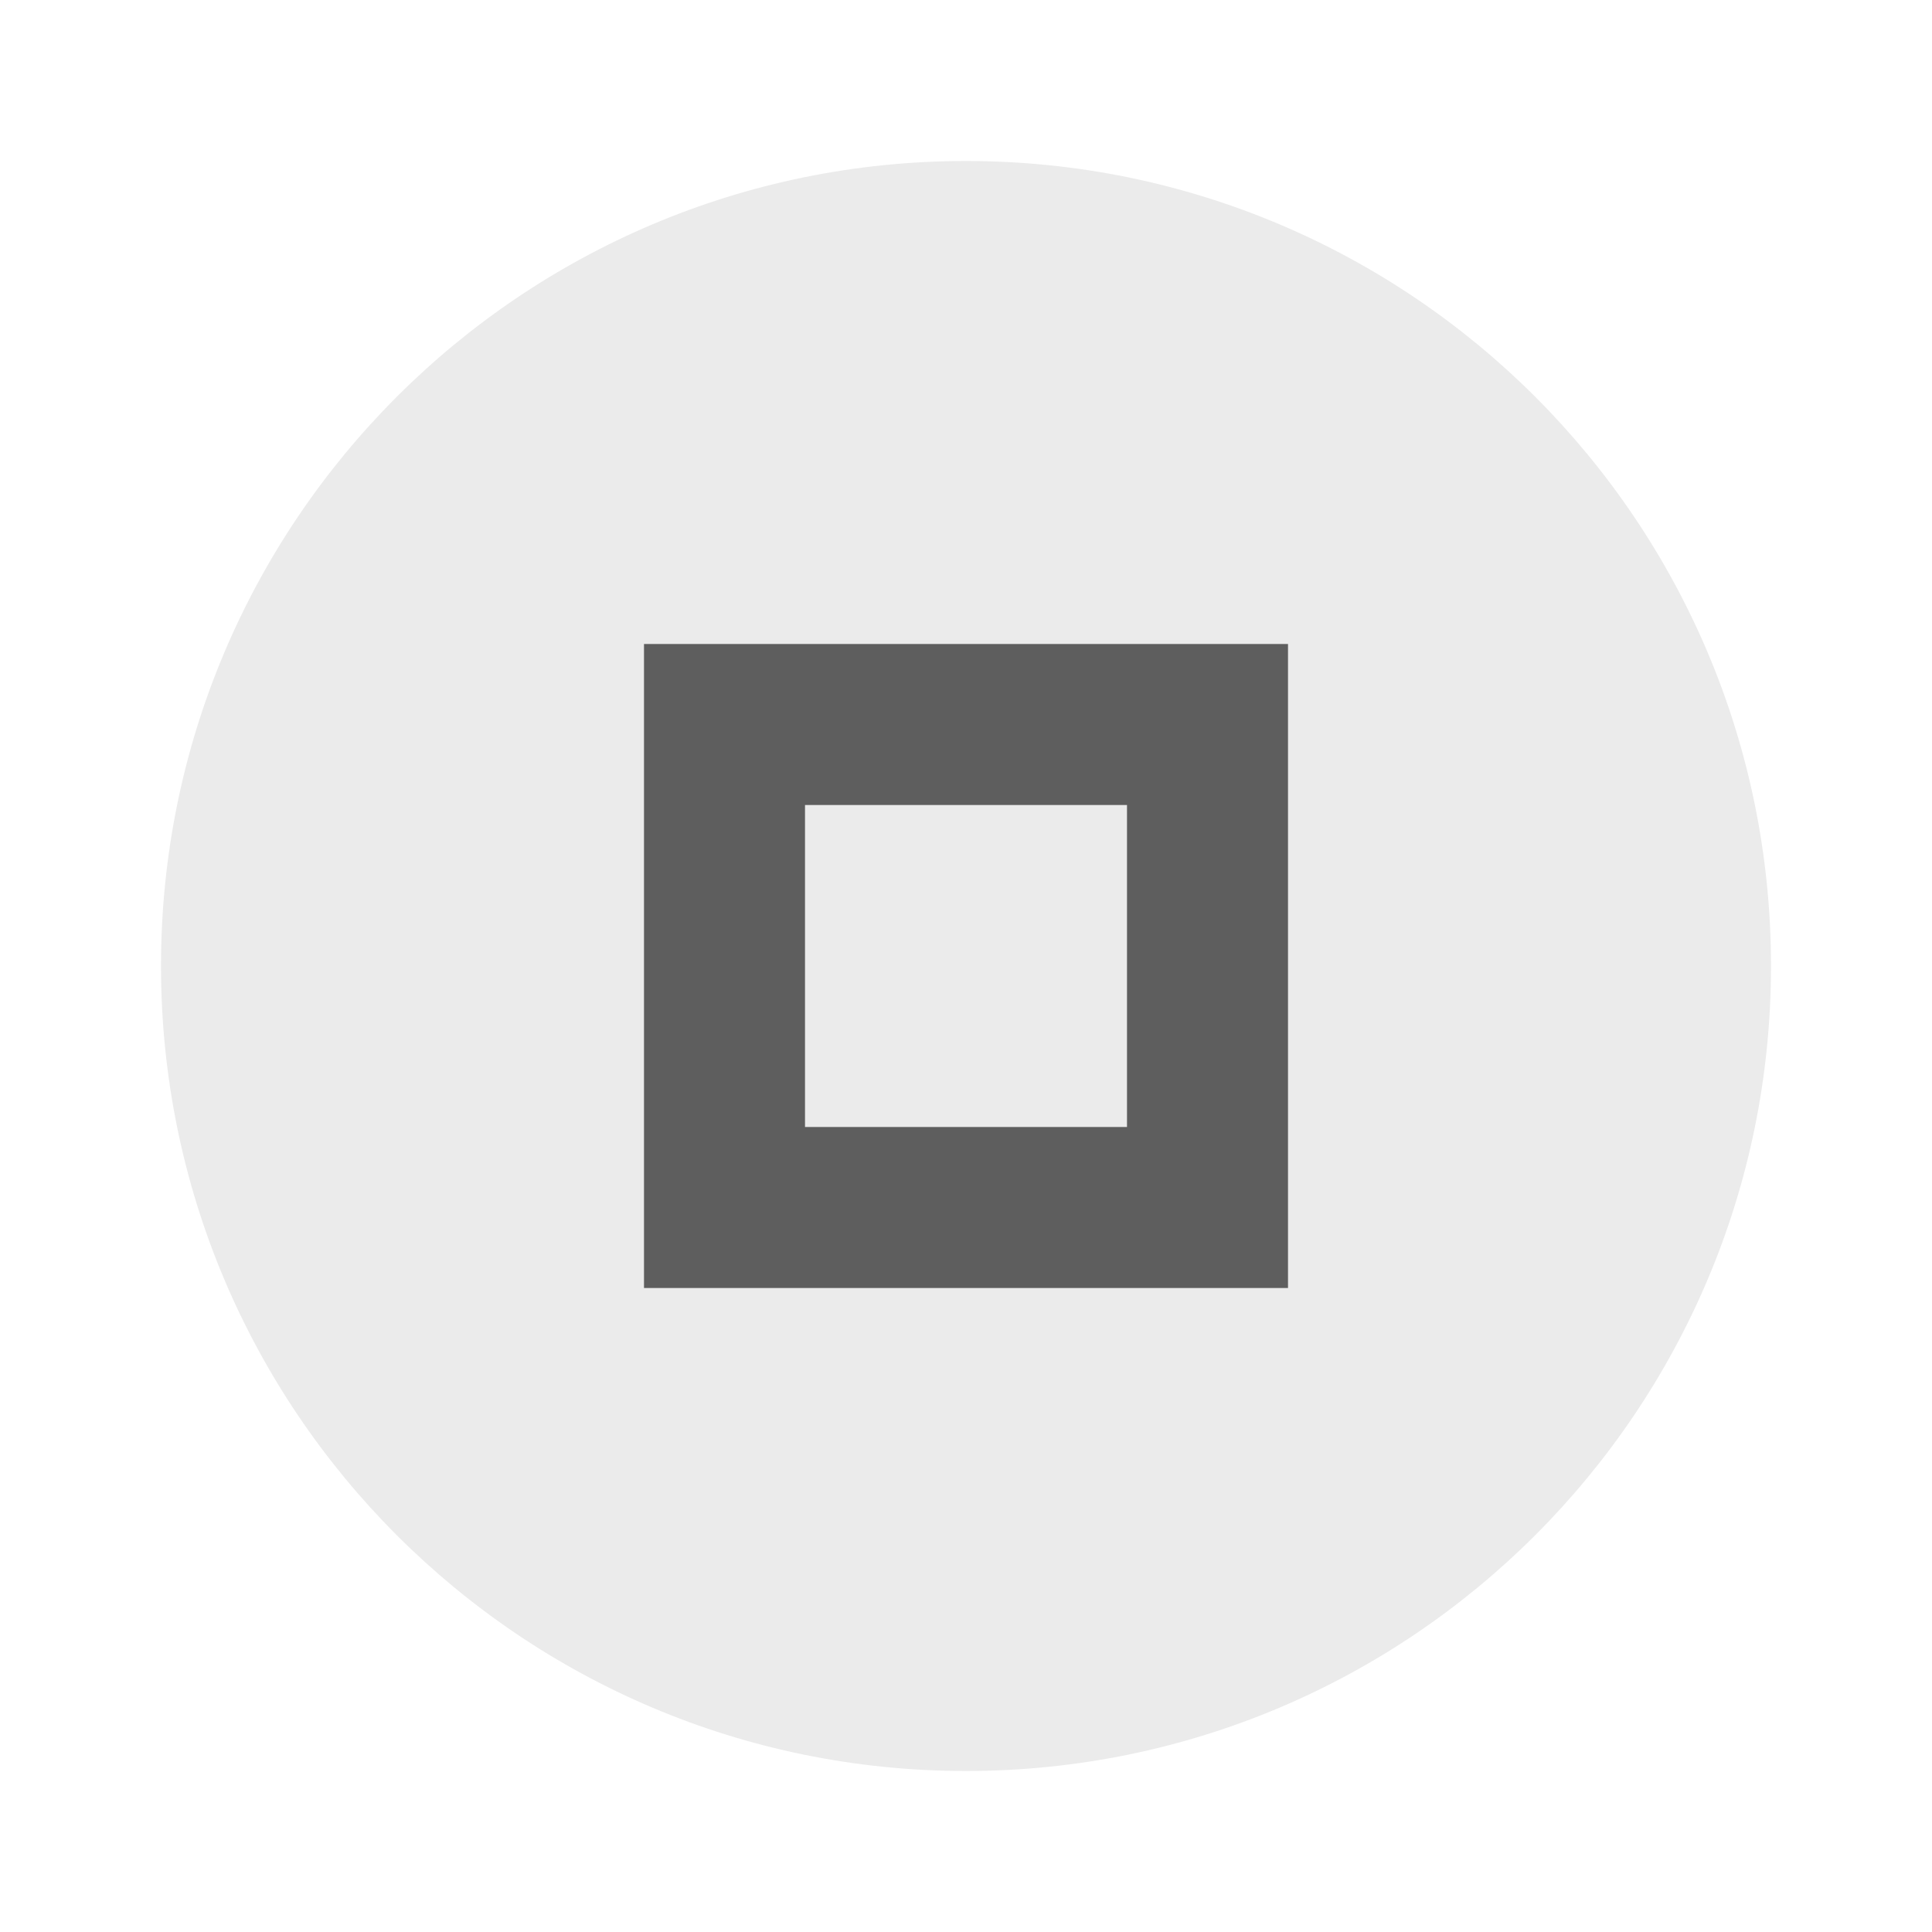
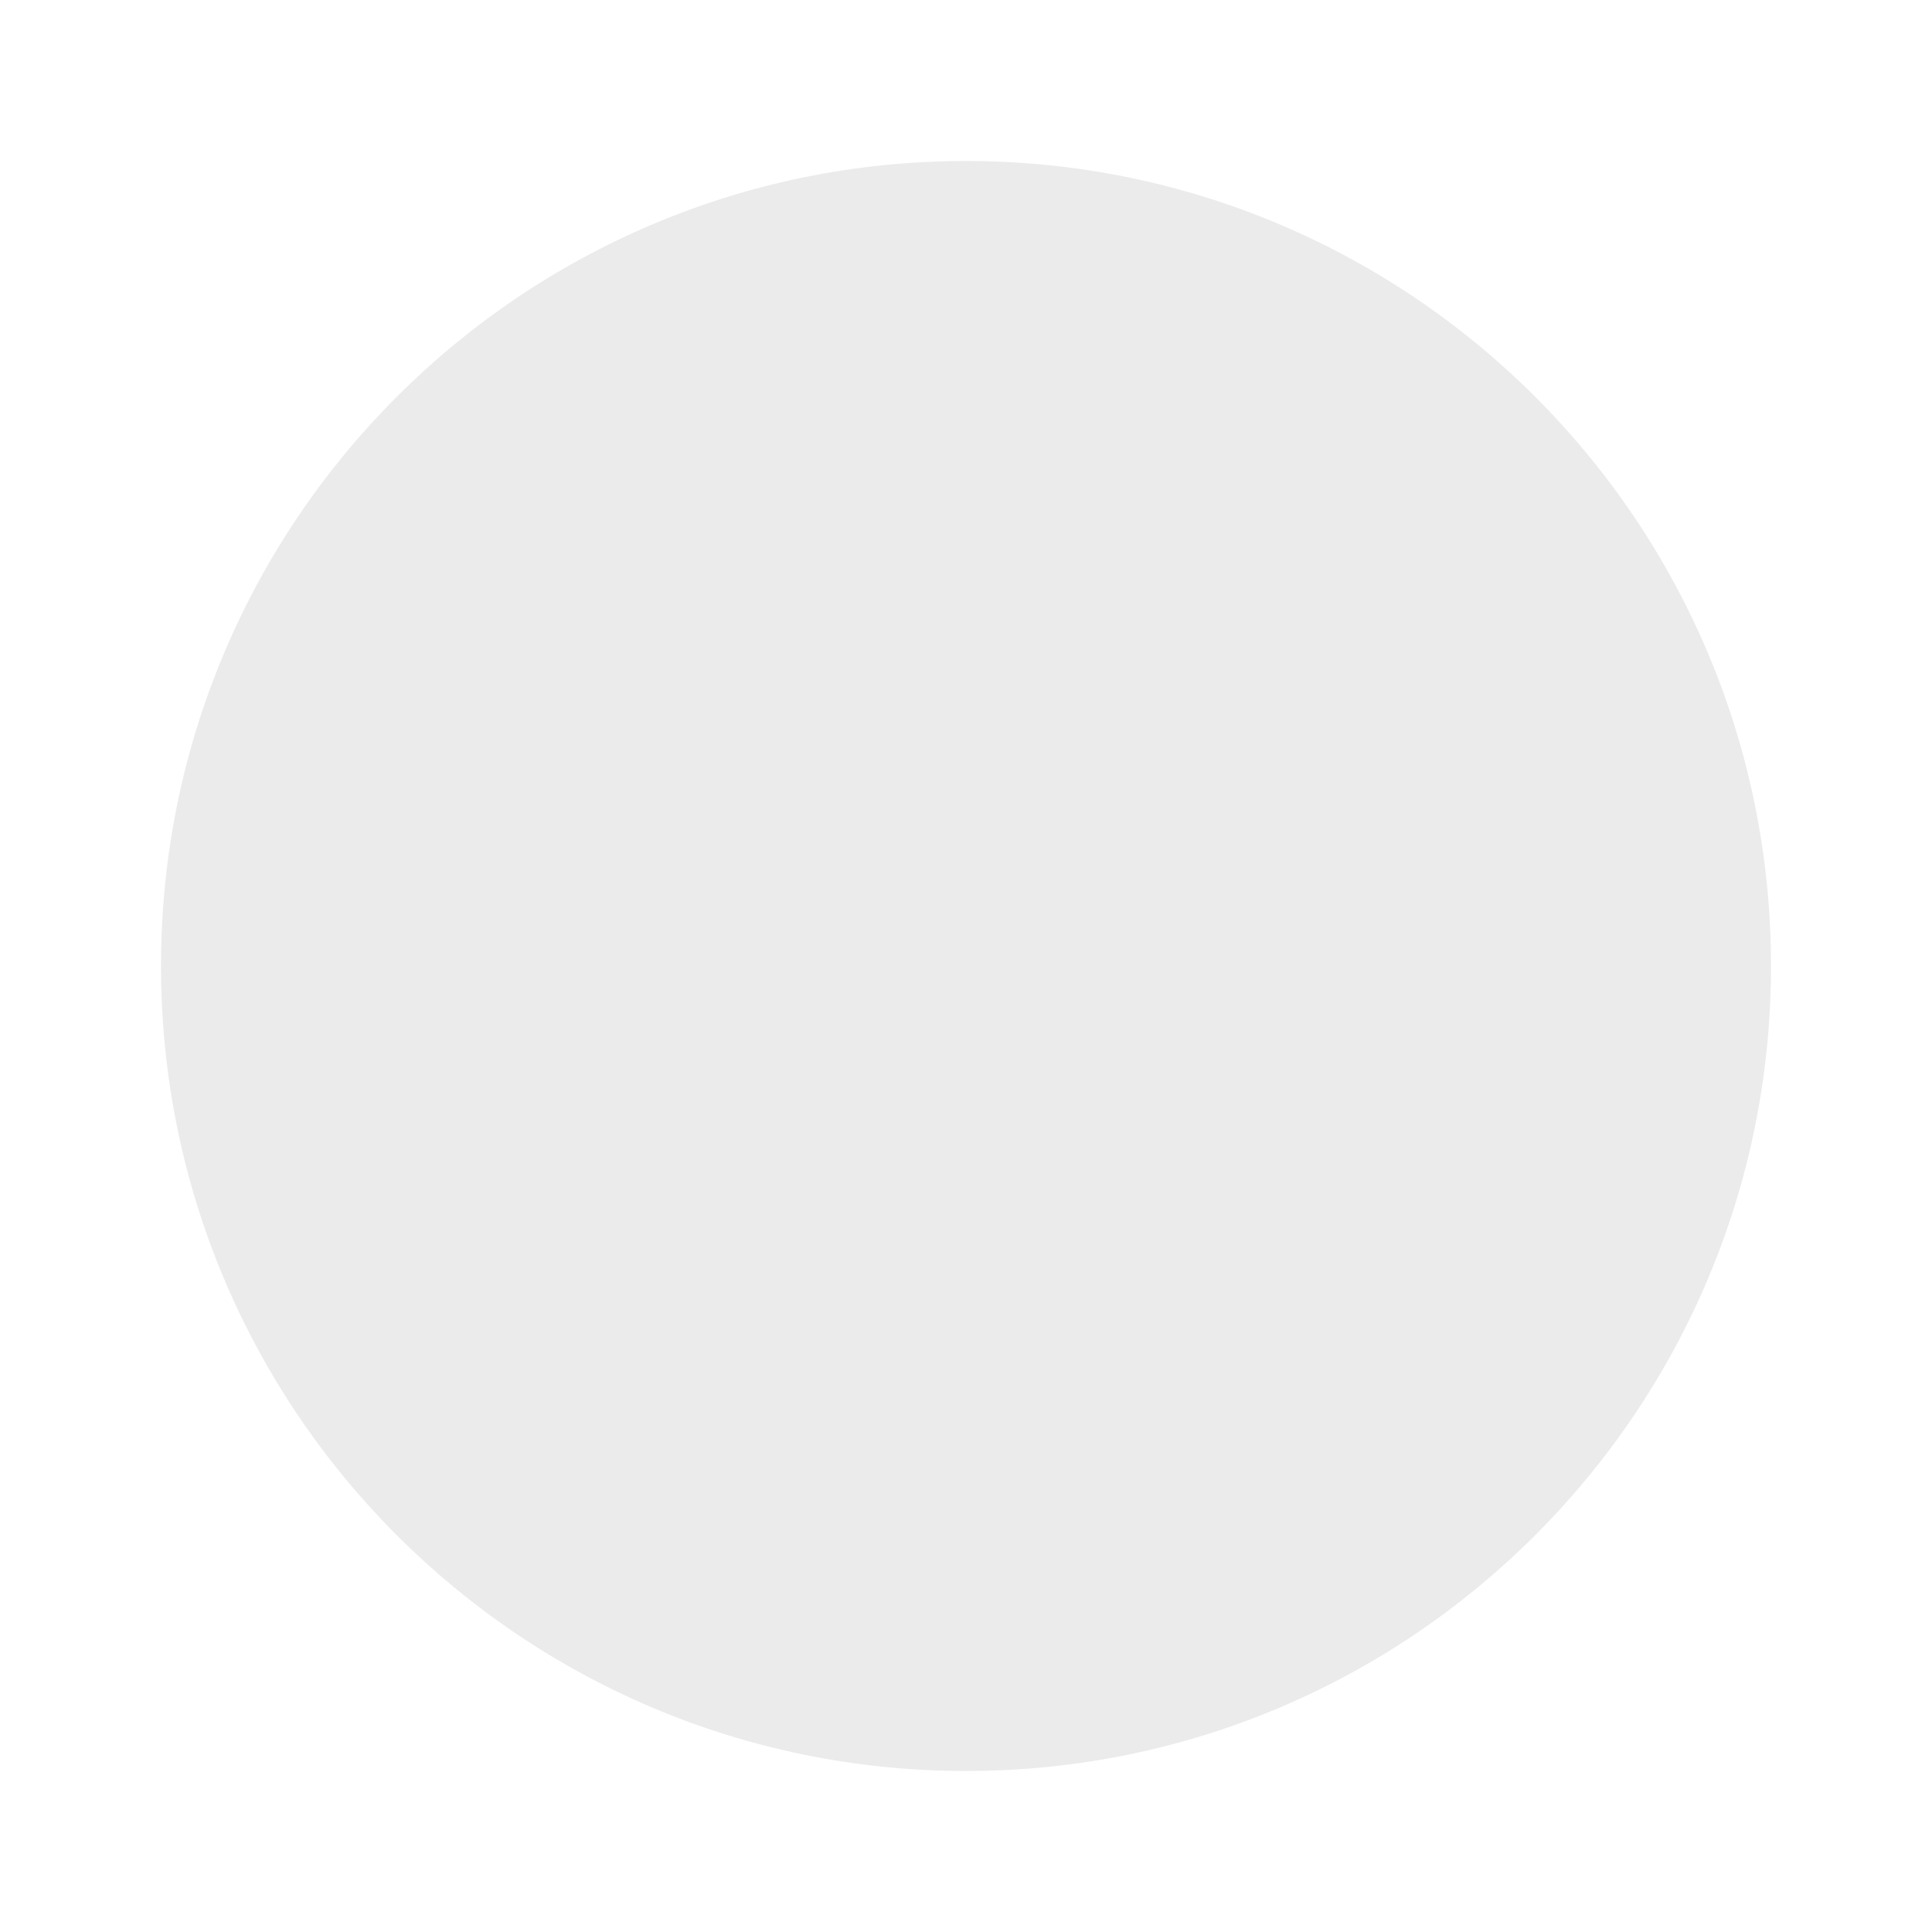
<svg xmlns="http://www.w3.org/2000/svg" width="24" height="24" viewBox="0 0 24 24" fill="#000000">
  <circle cx="12" cy="12" r="10" opacity=".08" />
  <circle cx="12" cy="12" r="10" opacity="0" />
-   <path d="m8 8v8h8v-8h-8zm2 2h4v4h-4v-4z" opacity=".6" />
</svg>
